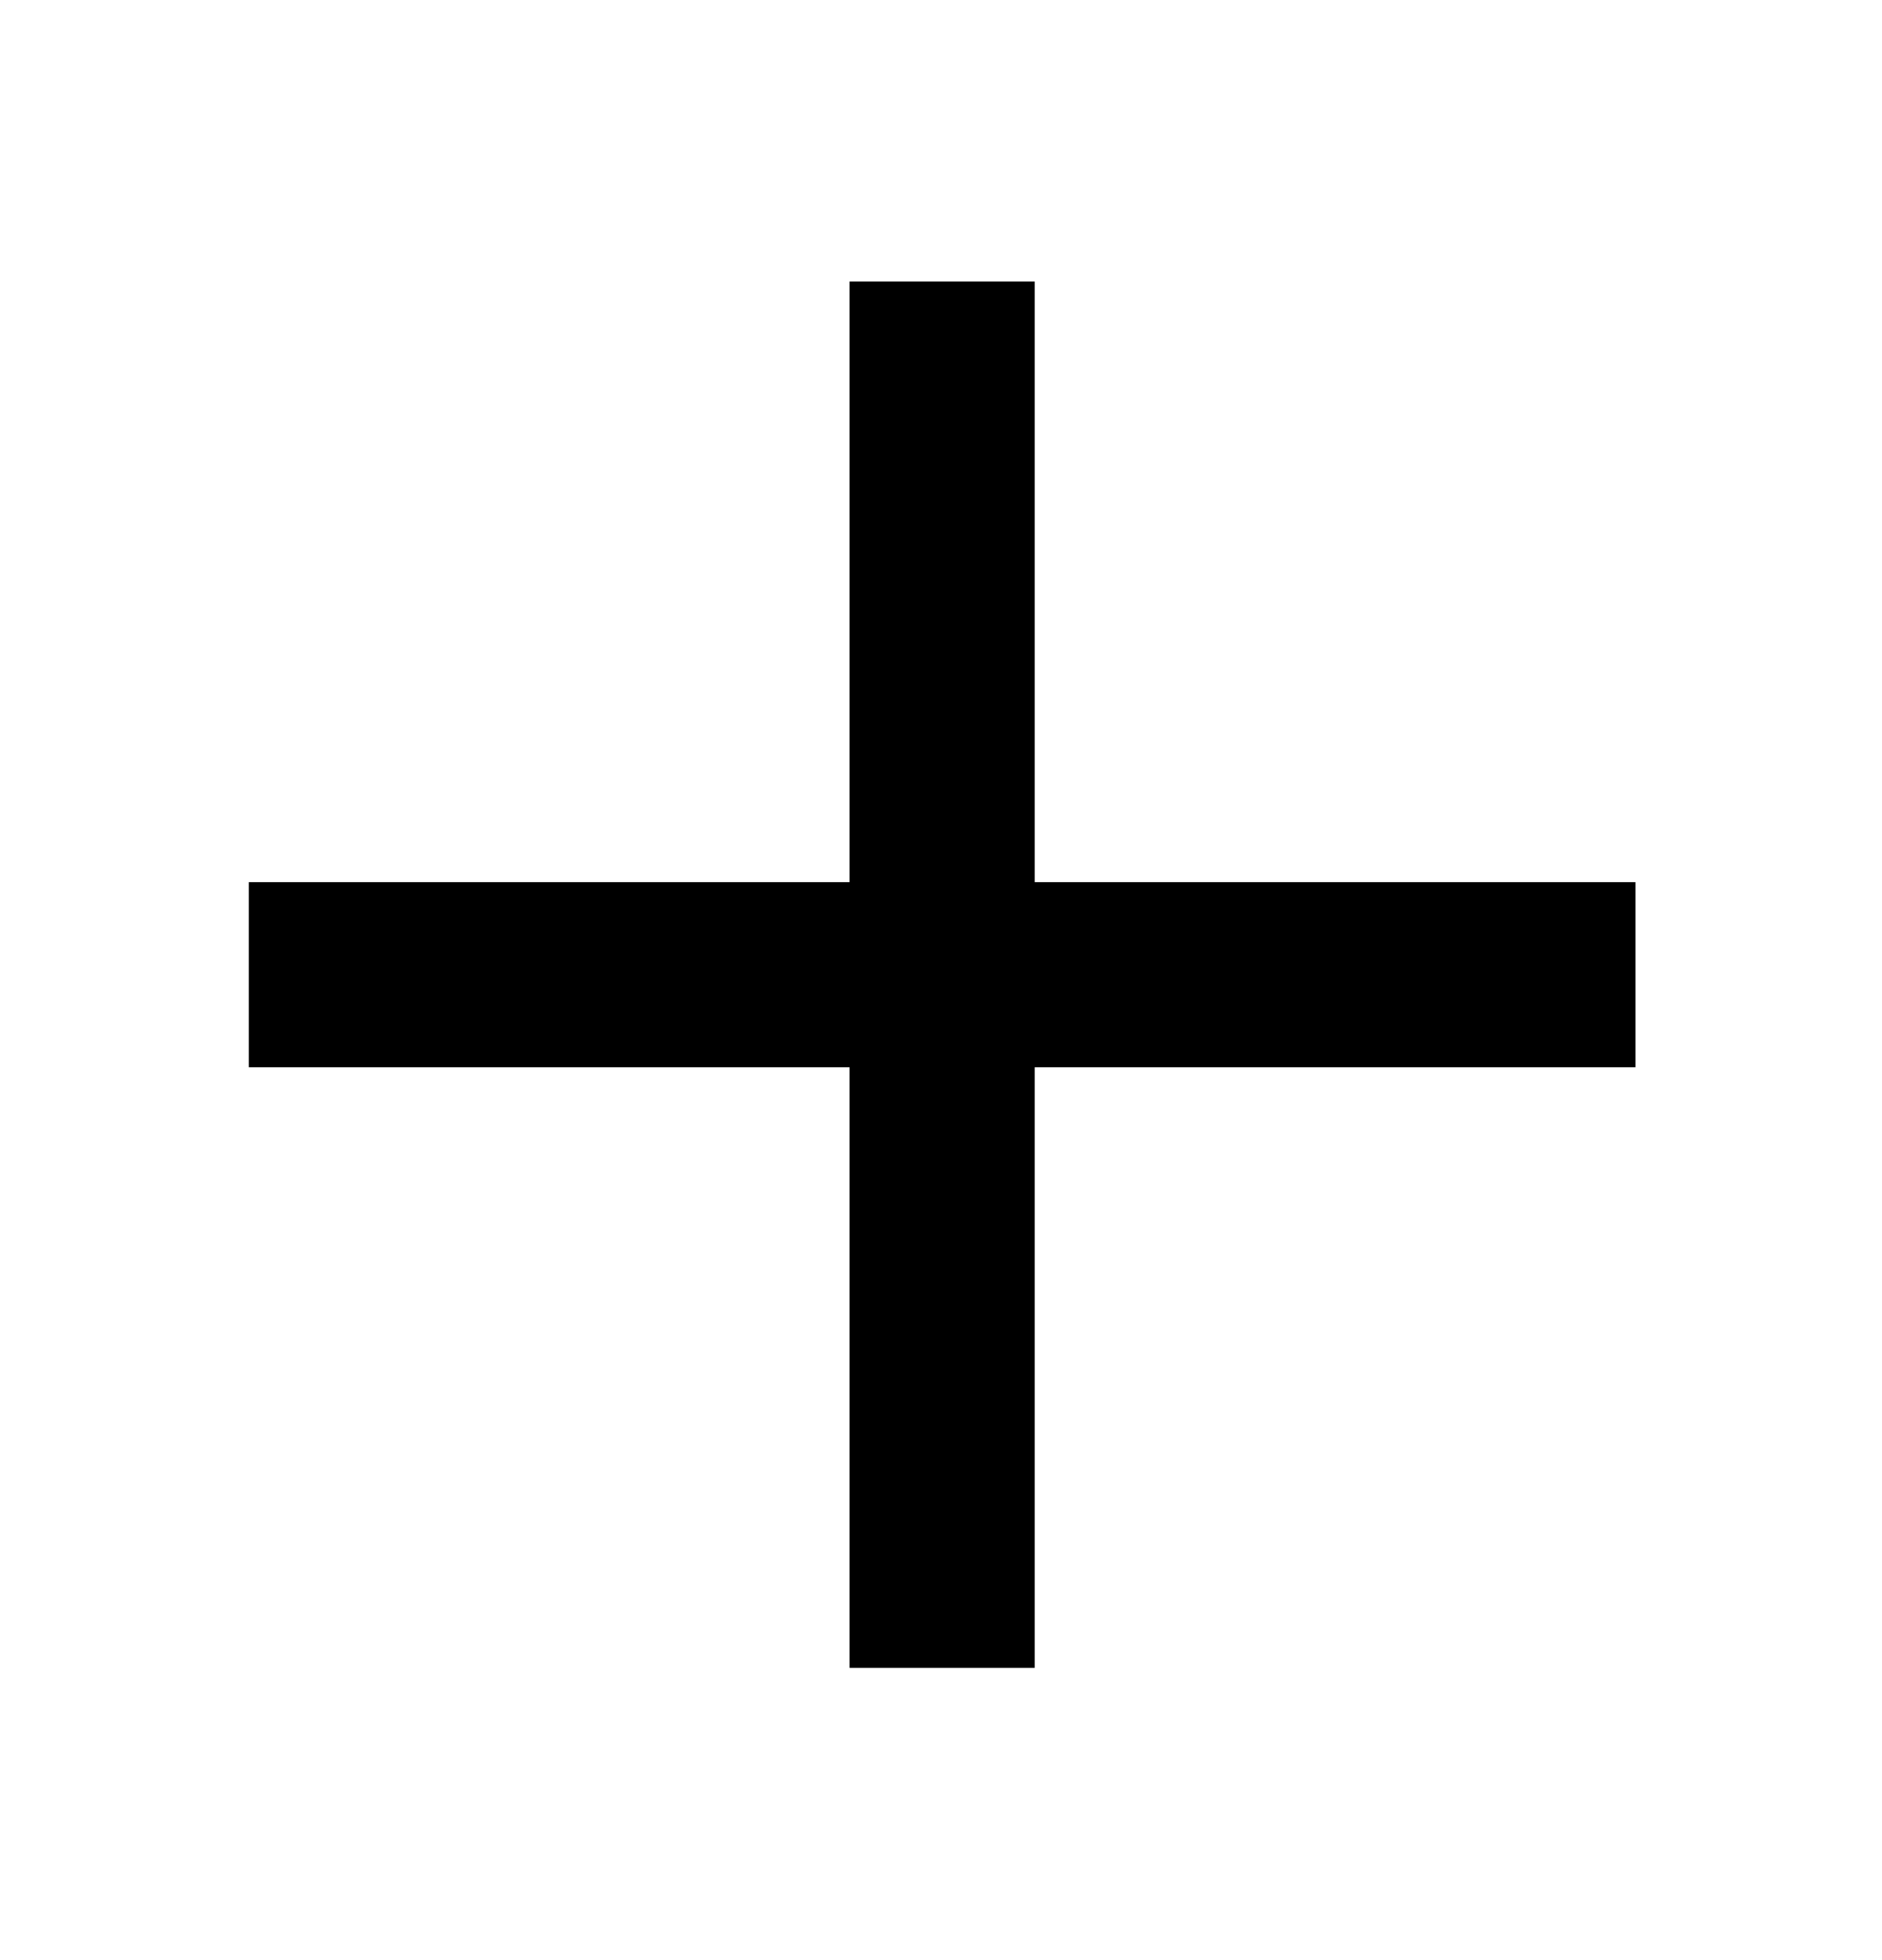
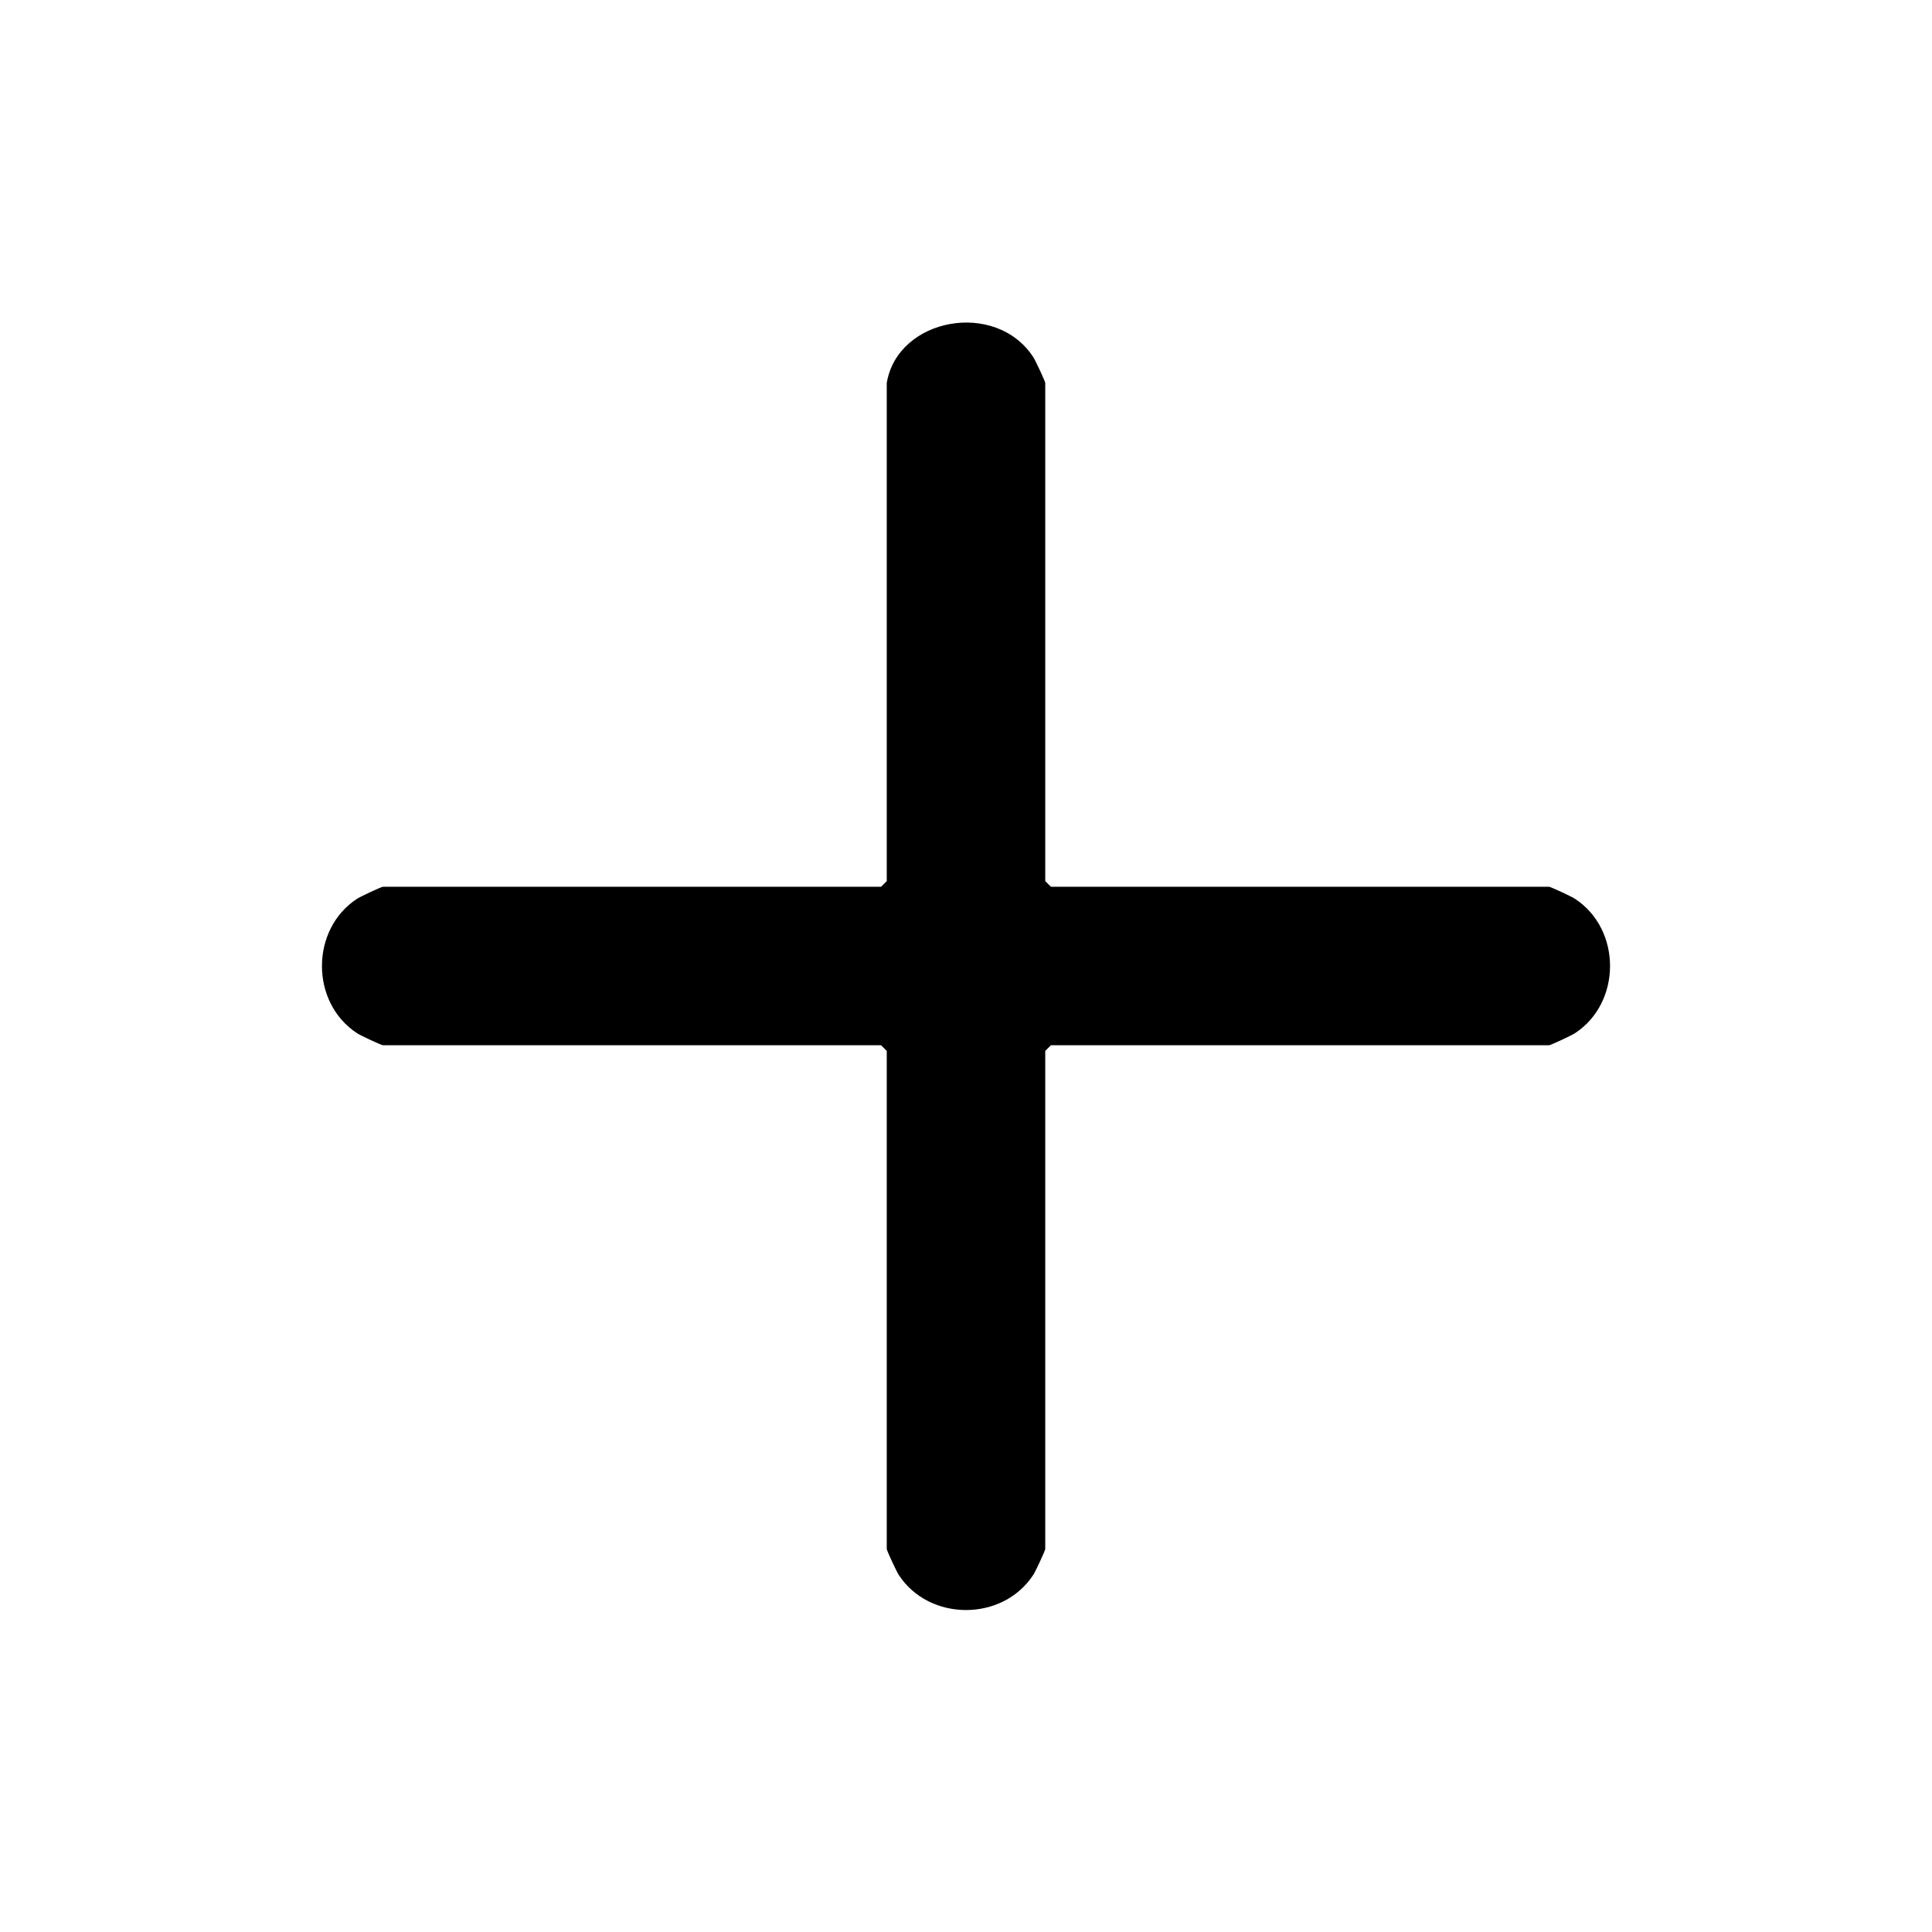
- <svg xmlns="http://www.w3.org/2000/svg" width="24" height="25" viewBox="0 0 24 25" fill="none">
-   <mask id="mask0_4673_16291" style="mask-type:alpha" maskUnits="userSpaceOnUse" x="0" y="0" width="24" height="25">
-     <rect y="0.425" width="24" height="24" fill="#D9D9D9" />
-   </mask>
-   <g mask="url(#mask0_4673_16291)">
-     <path fill-rule="evenodd" clip-rule="evenodd" d="M11.334 11.752L11.334 4.091H12.695L12.695 11.752L20.356 11.752L20.356 13.113L12.695 13.113V20.774H11.334V13.113L3.673 13.113L3.673 11.752L11.334 11.752Z" fill="black" stroke="black" />
-   </g>
+ <svg xmlns="http://www.w3.org/2000/svg" id="Calque_1" data-name="Calque 1" viewBox="0 0 512 512">
+   <path d="M235,101.5c2.87-17.3,28.92-22.11,38.84-6.84.57.88,3.16,6.4,3.16,6.84v132l1.5,1.5h132c.44,0,5.97,2.59,6.84,3.16,12.49,8.14,12.41,27.62,0,35.68-.88.57-6.4,3.16-6.84,3.16h-132l-1.5,1.5v132c0,.44-2.59,5.97-3.16,6.84-8.14,12.49-27.62,12.41-35.68,0-.57-.88-3.16-6.4-3.16-6.84v-132l-1.5-1.5H101.5c-.44,0-5.97-2.59-6.84-3.16-12.49-8.14-12.41-27.62,0-35.68.88-.57,6.4-3.16,6.84-3.16h132l1.5-1.5V101.5Z" />
</svg>
